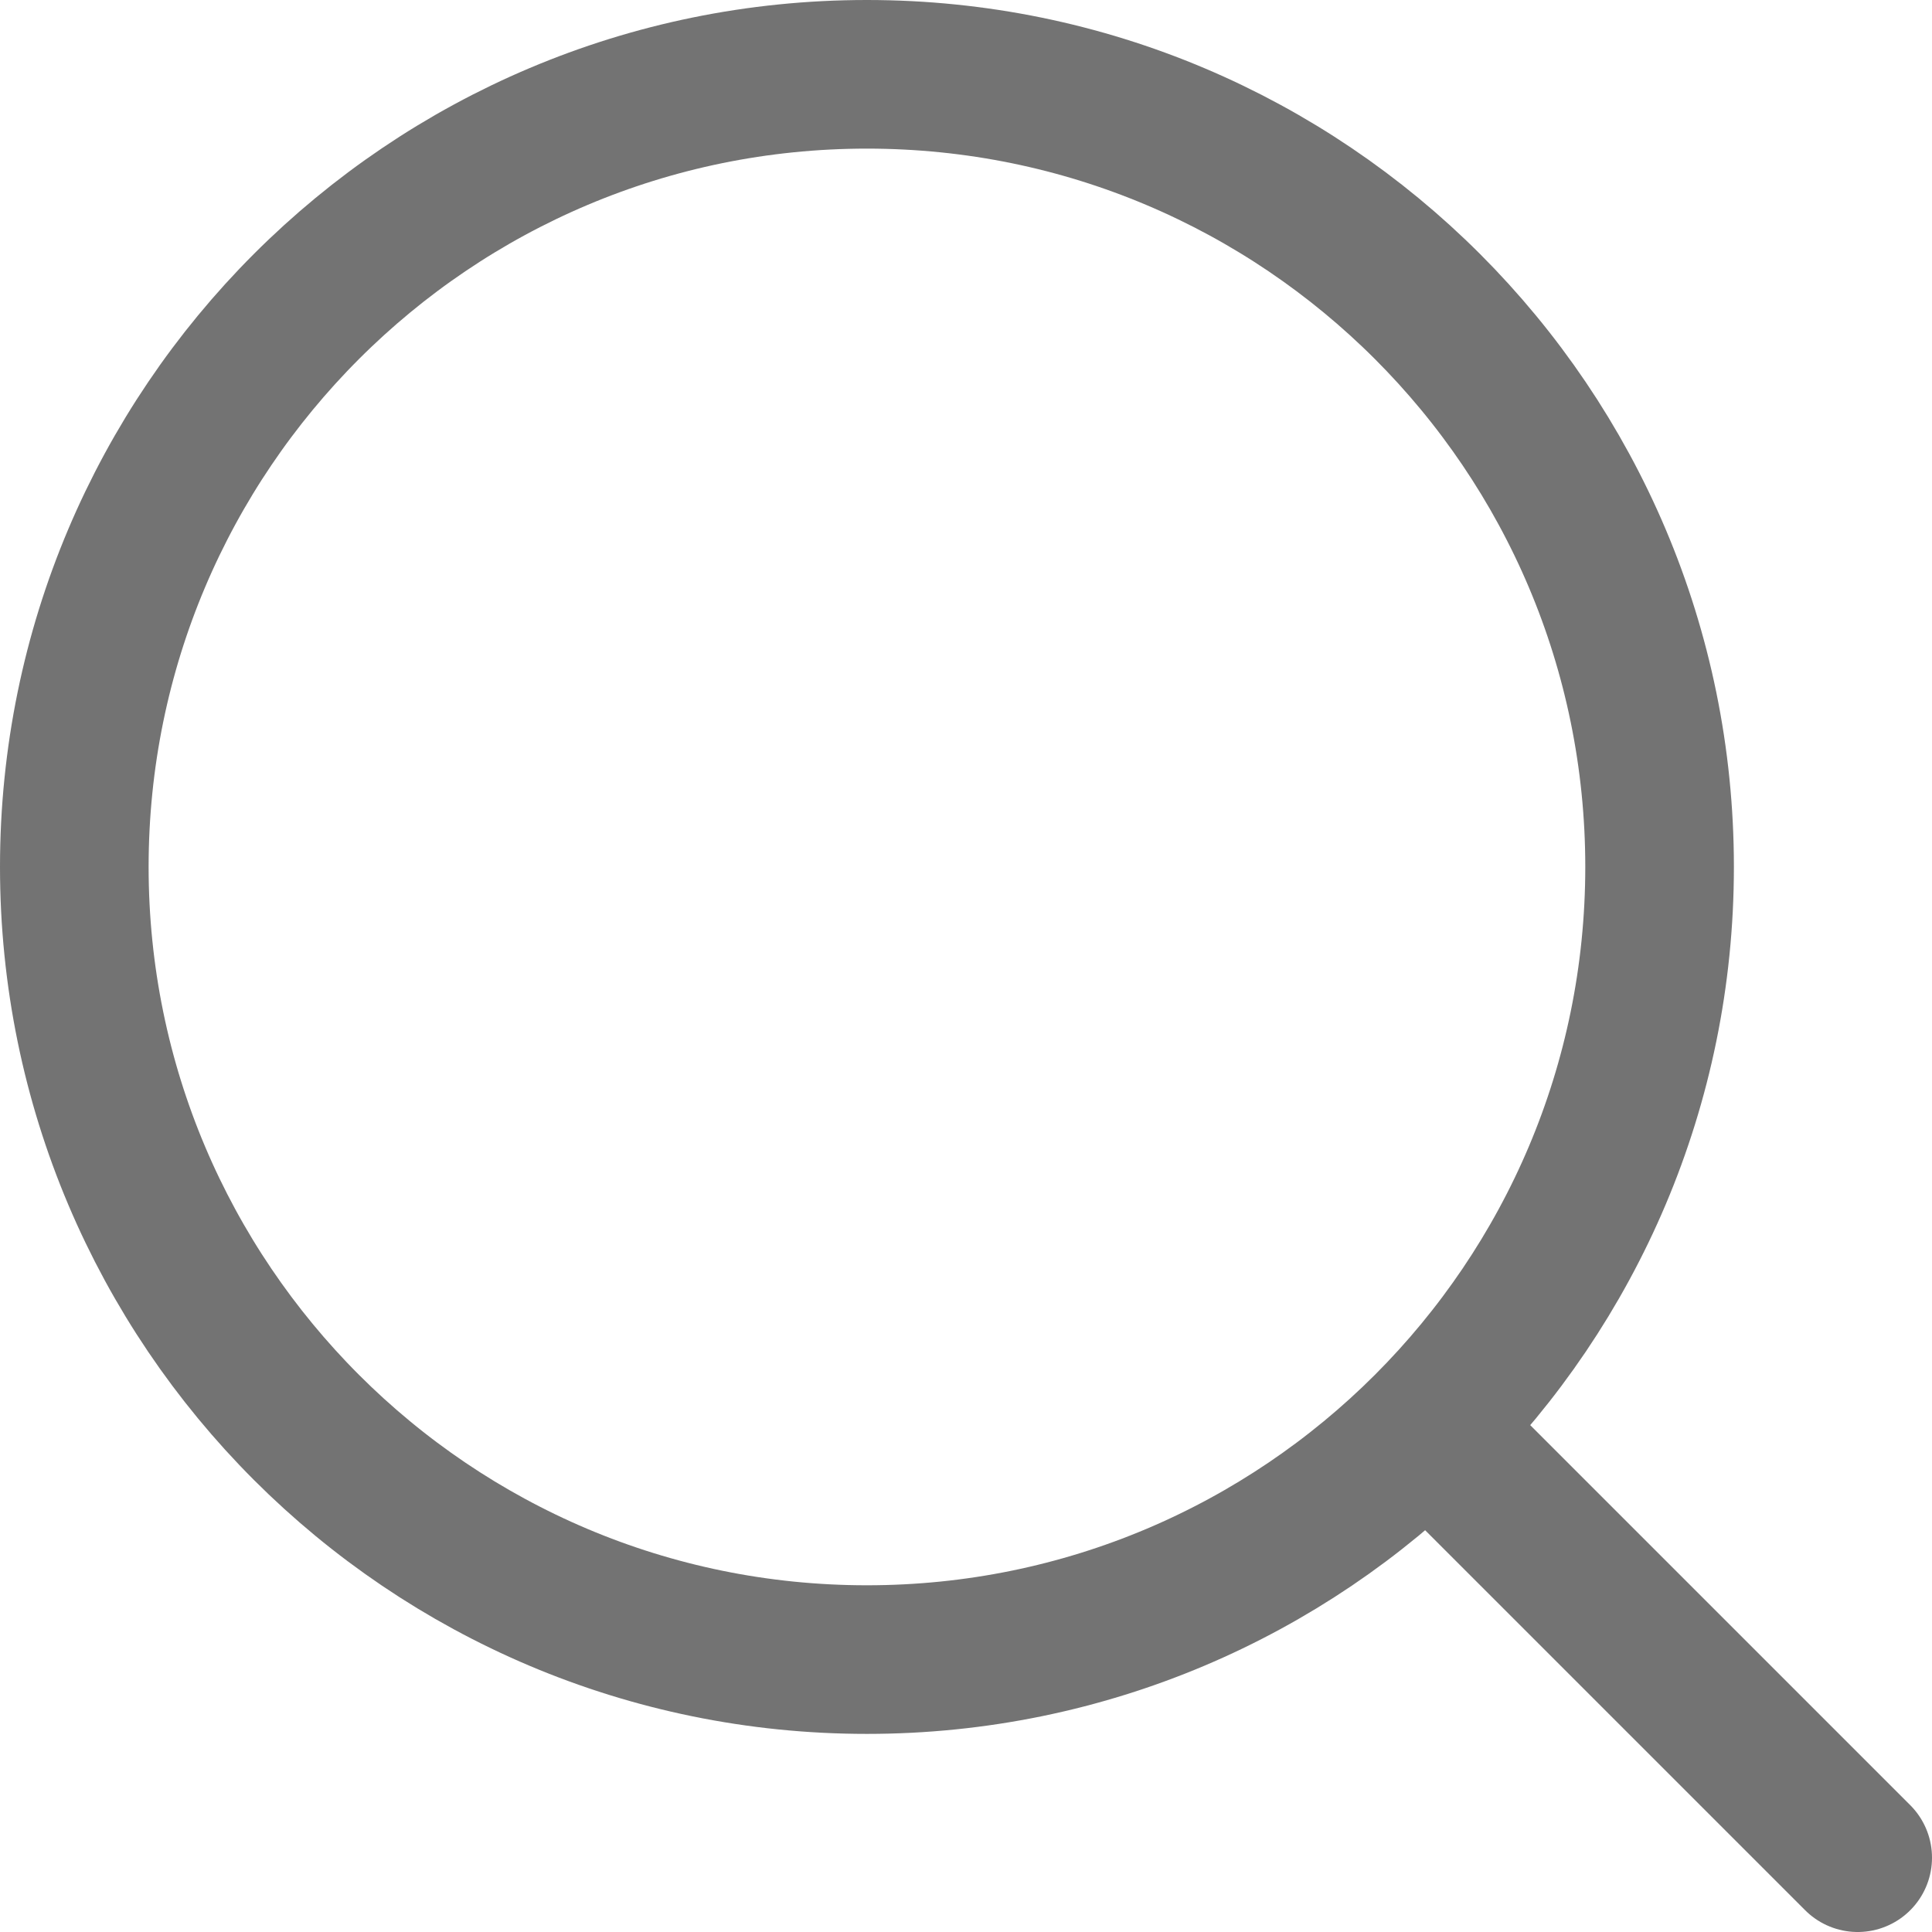
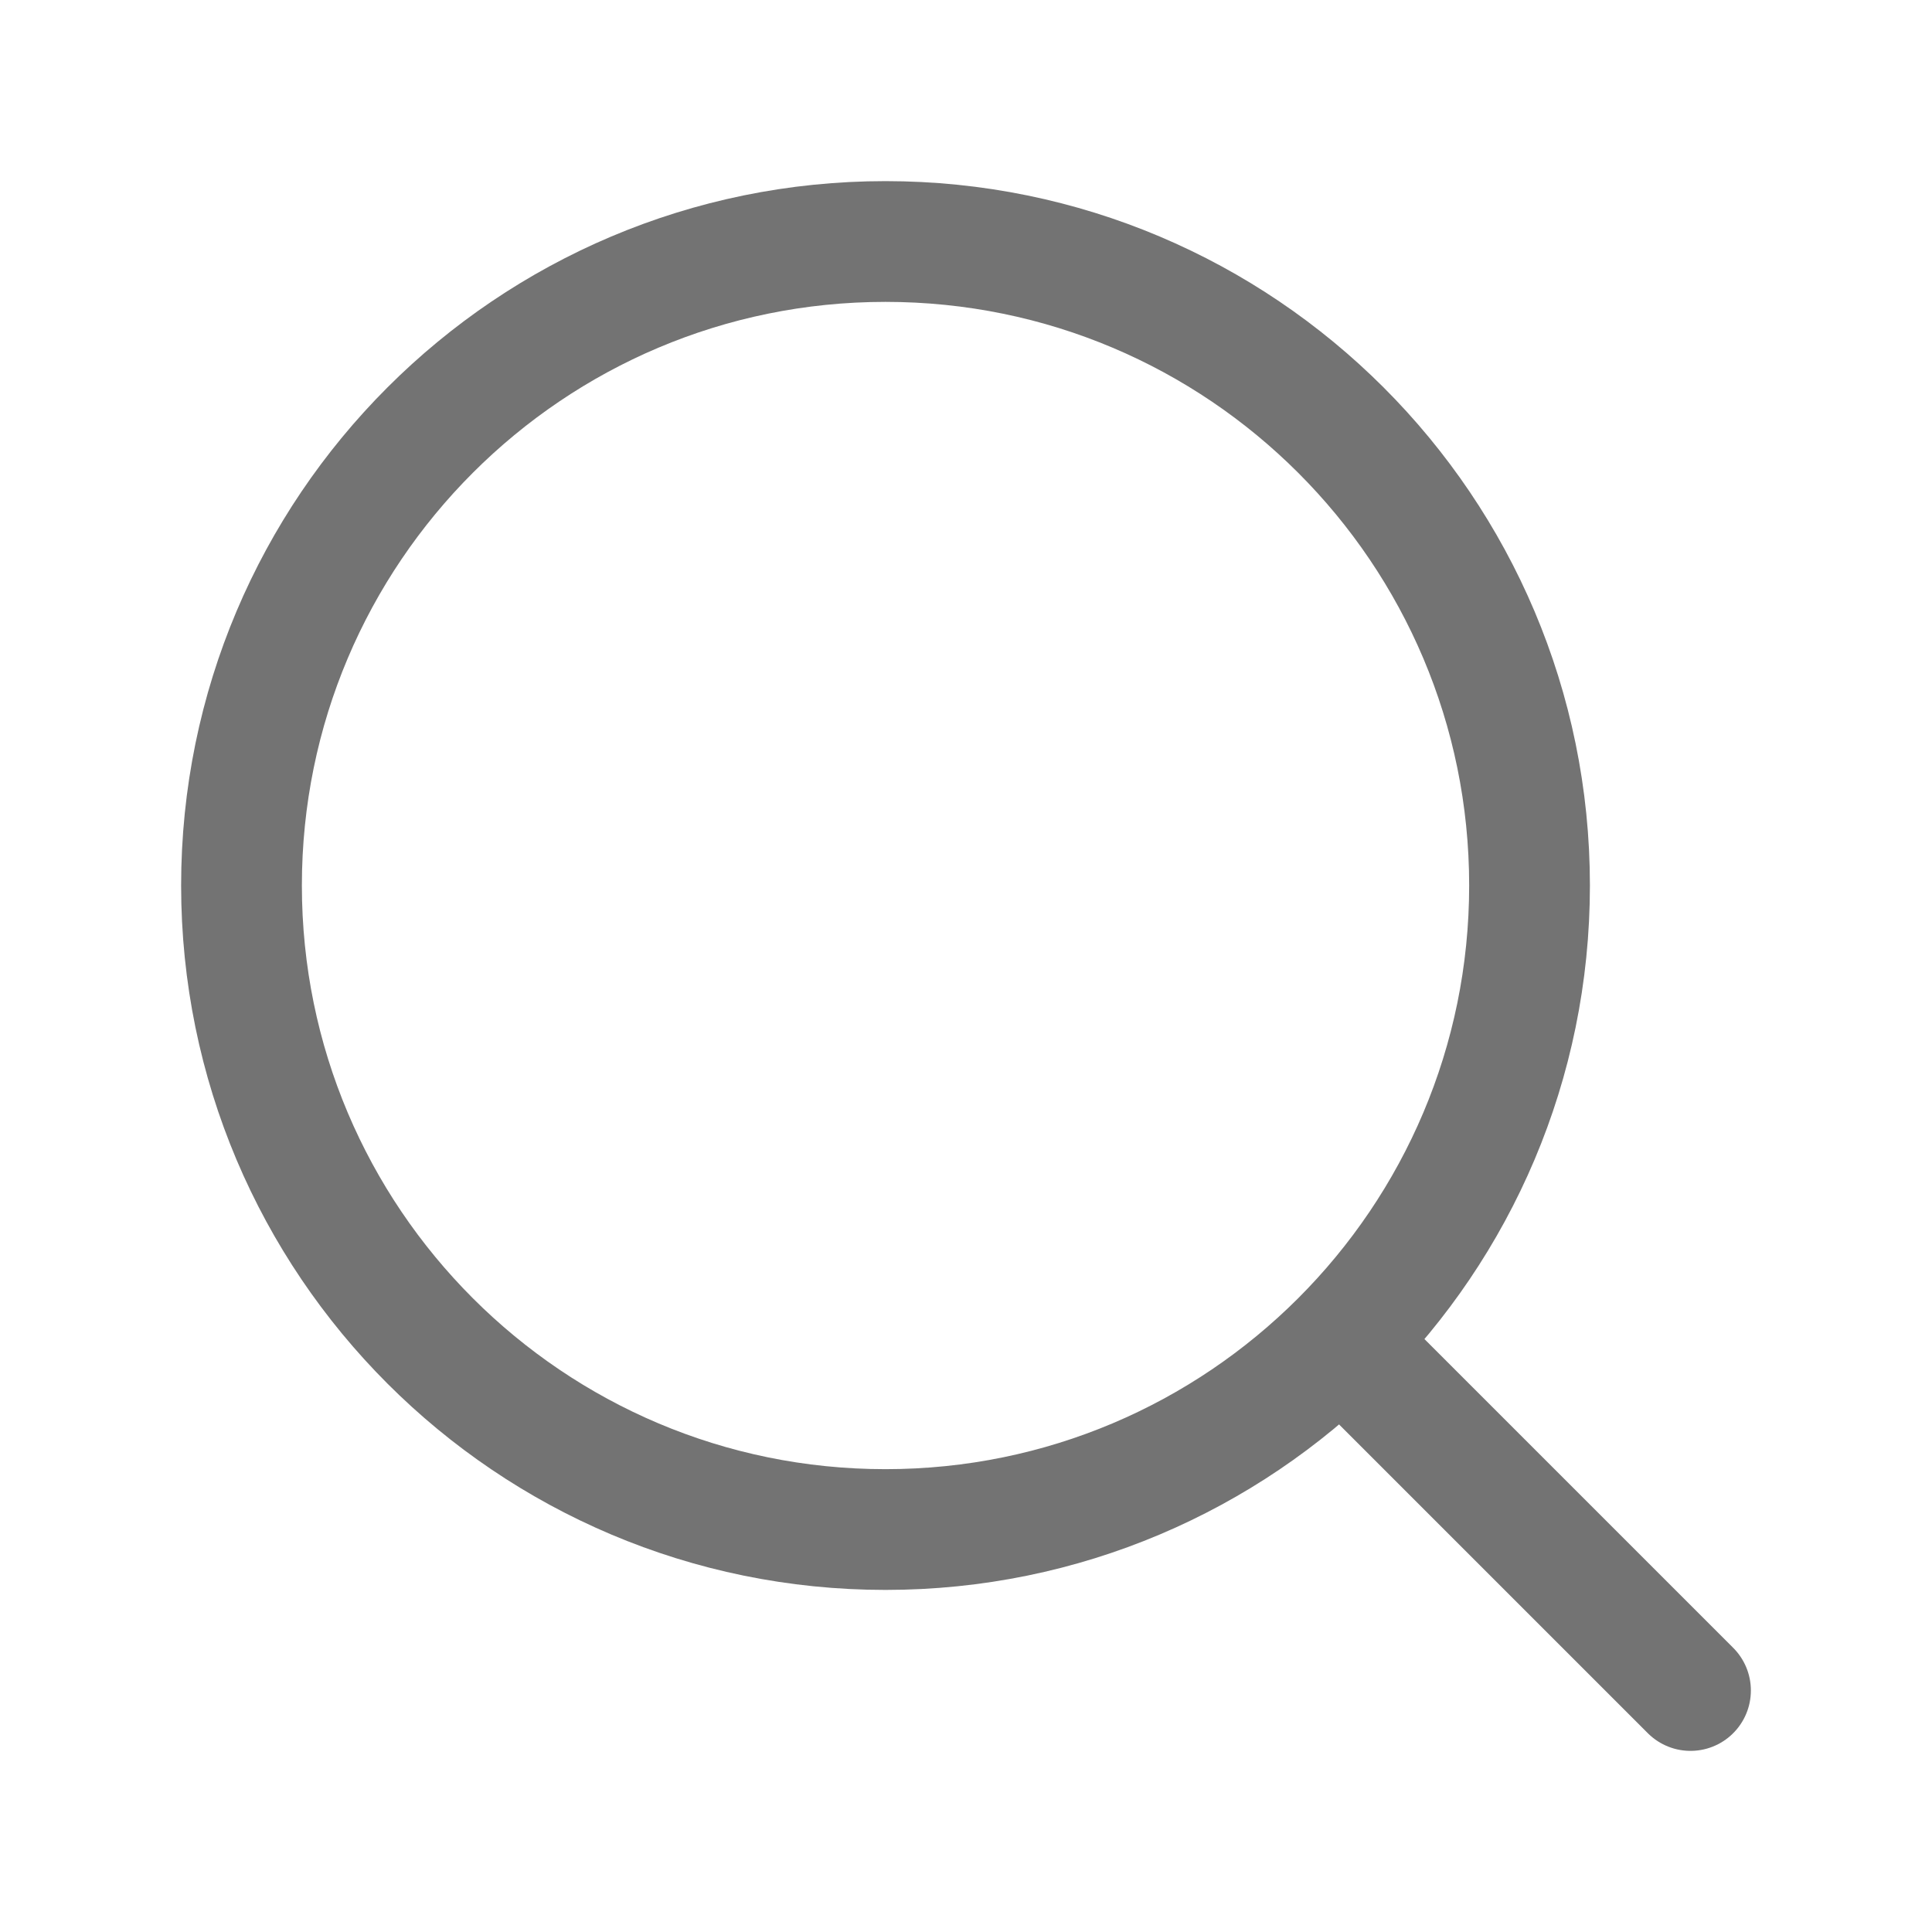
- <svg xmlns="http://www.w3.org/2000/svg" width="13" height="13" viewBox="0 0 13 13" fill="none">
-   <path d="M12.5 12.5L9.633 9.633M11.167 5.833C11.167 8.779 8.779 11.167 5.833 11.167C2.888 11.167 0.5 8.779 0.5 5.833C0.5 2.888 2.888 0.5 5.833 0.5C8.779 0.5 11.167 2.888 11.167 5.833Z" stroke="#737373" stroke-linecap="round" stroke-linejoin="round" />
+ <svg xmlns="http://www.w3.org/2000/svg" width="16" height="16" viewBox="0 0 16 16" fill="none">
+   <path d="M14 14L11.133 11.133M12.667 7.333C12.667 10.279 10.279 12.667 7.333 12.667C4.388 12.667 2 10.279 2 7.333C2 4.388 4.388 2 7.333 2C10.279 2 12.667 4.388 12.667 7.333Z" stroke="#737373" stroke-width="1" stroke-linecap="round" stroke-linejoin="round" />
</svg>
